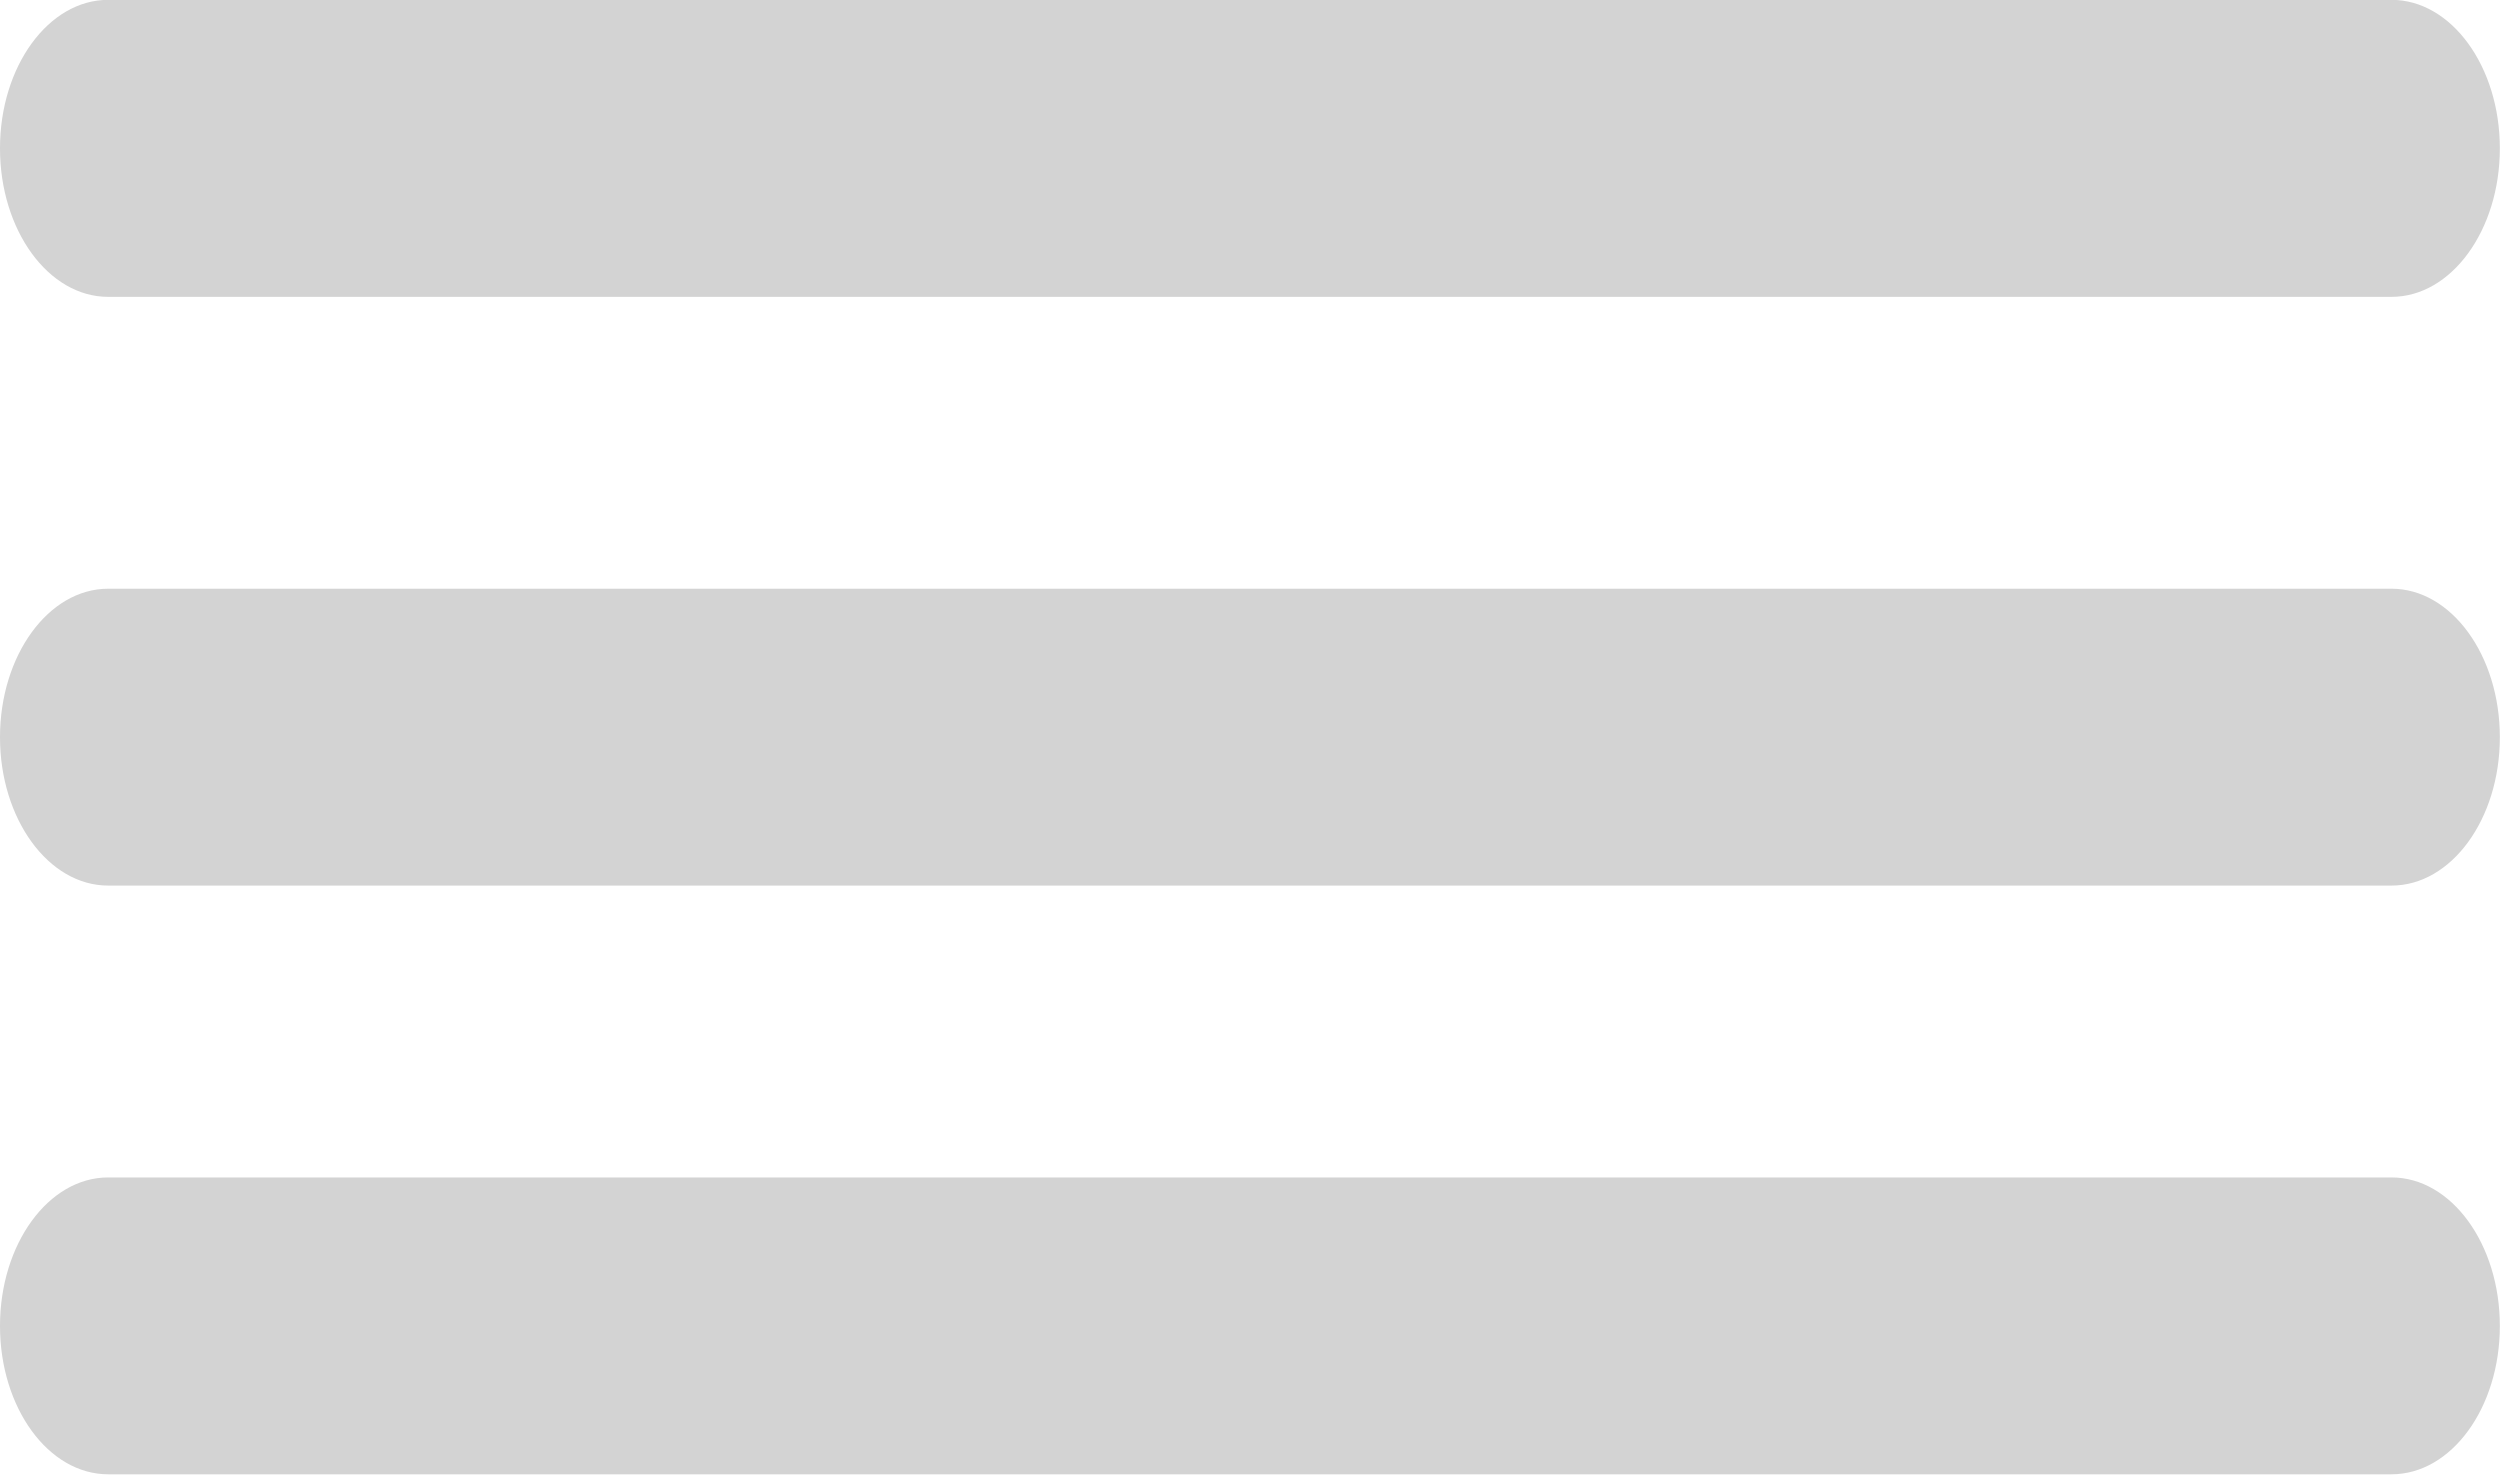
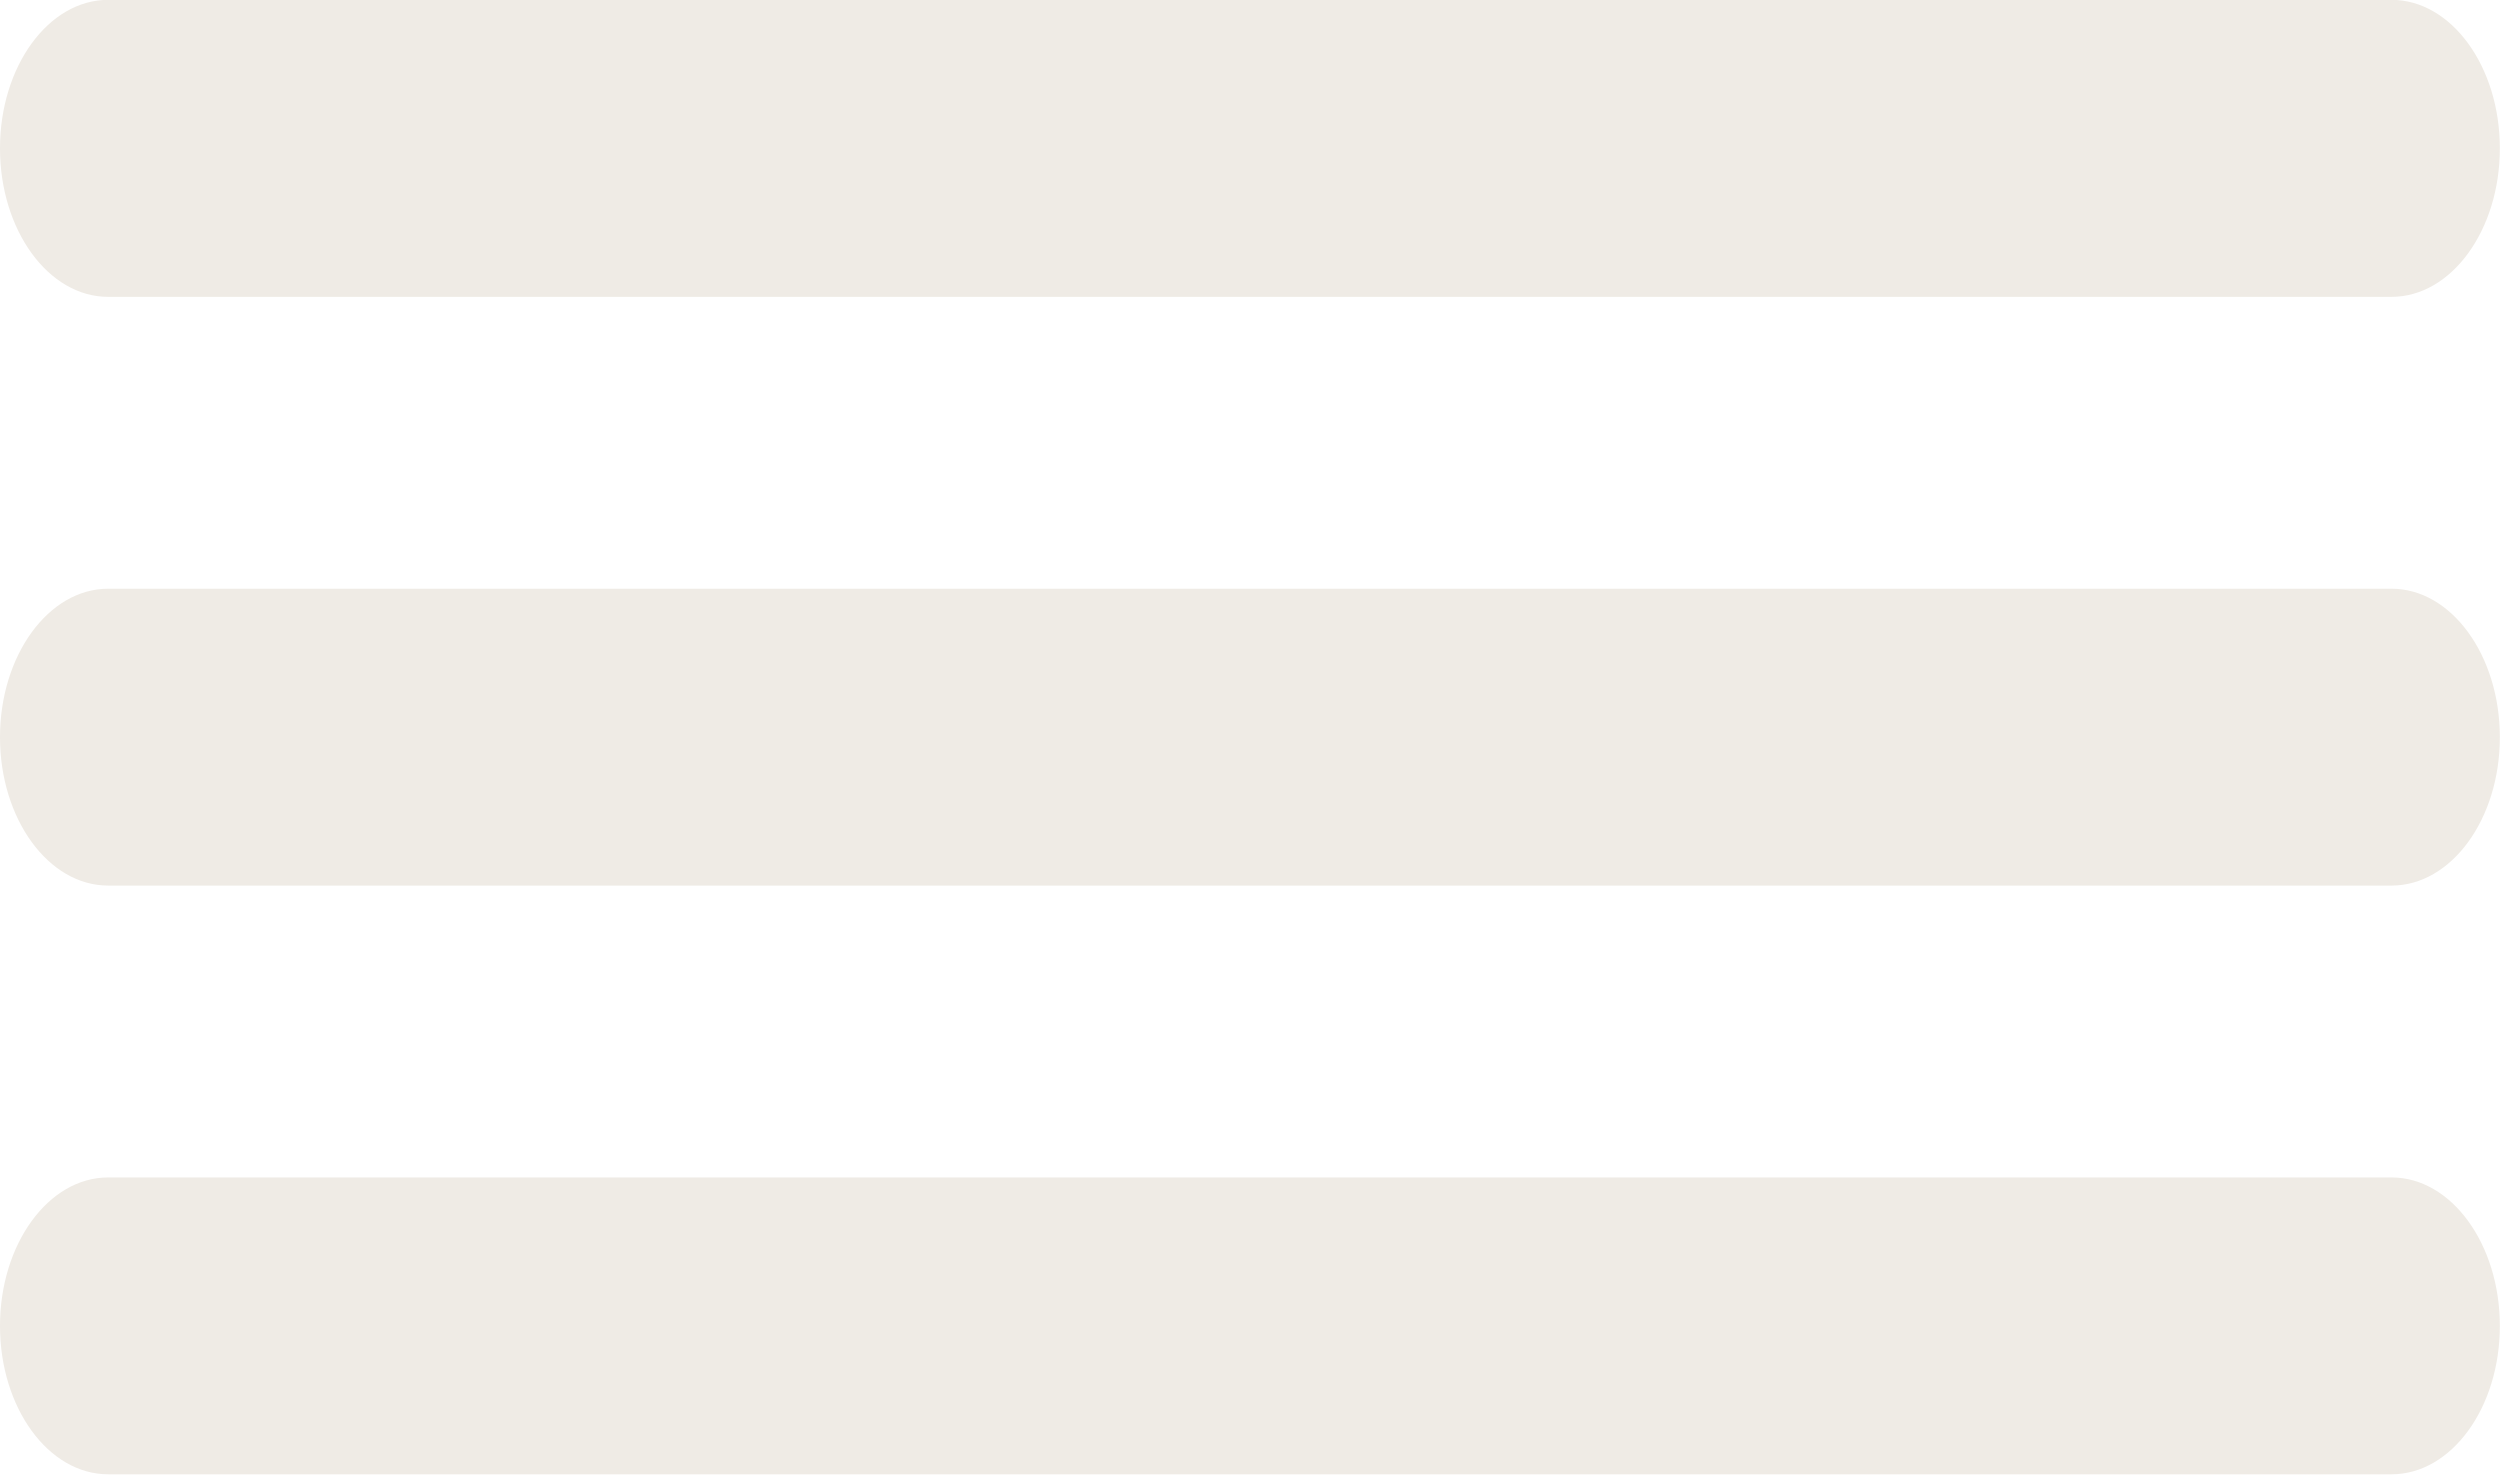
<svg xmlns="http://www.w3.org/2000/svg" width="16.986" height="10.017" viewBox="0 0 16.986 10.017">
-   <path id="Icon" d="M1223.749,43.014c-.406,0-.735-.452-.735-1.008s.329-1.009.735-1.009h15.514c.406,0,.736.452.736,1.009s-.33,1.008-.736,1.008Zm0-4c-.406,0-.735-.453-.735-1.008s.329-1.009.735-1.009h15.514c.406,0,.736.452.736,1.009s-.33,1.008-.736,1.008Zm0-4c-.406,0-.735-.453-.735-1.009s.329-1.009.735-1.009h15.514c.406,0,.736.452.736,1.009s-.33,1.009-.736,1.009Z" transform="translate(-1223.014 -32.997)" fill="#d3d3d3" />
+   <path d="M1223.749,43.014c-.406,0-.735-.452-.735-1.008s.329-1.009.735-1.009h15.514c.406,0,.736.452.736,1.009s-.33,1.008-.736,1.008Zm0-4c-.406,0-.735-.453-.735-1.008s.329-1.009.735-1.009h15.514c.406,0,.736.452.736,1.009s-.33,1.008-.736,1.008Zm0-4c-.406,0-.735-.453-.735-1.009s.329-1.009.735-1.009h15.514c.406,0,.736.452.736,1.009s-.33,1.009-.736,1.009Z" transform="translate(-1223.014 -32.997)" fill="#efebe5" />
</svg>
